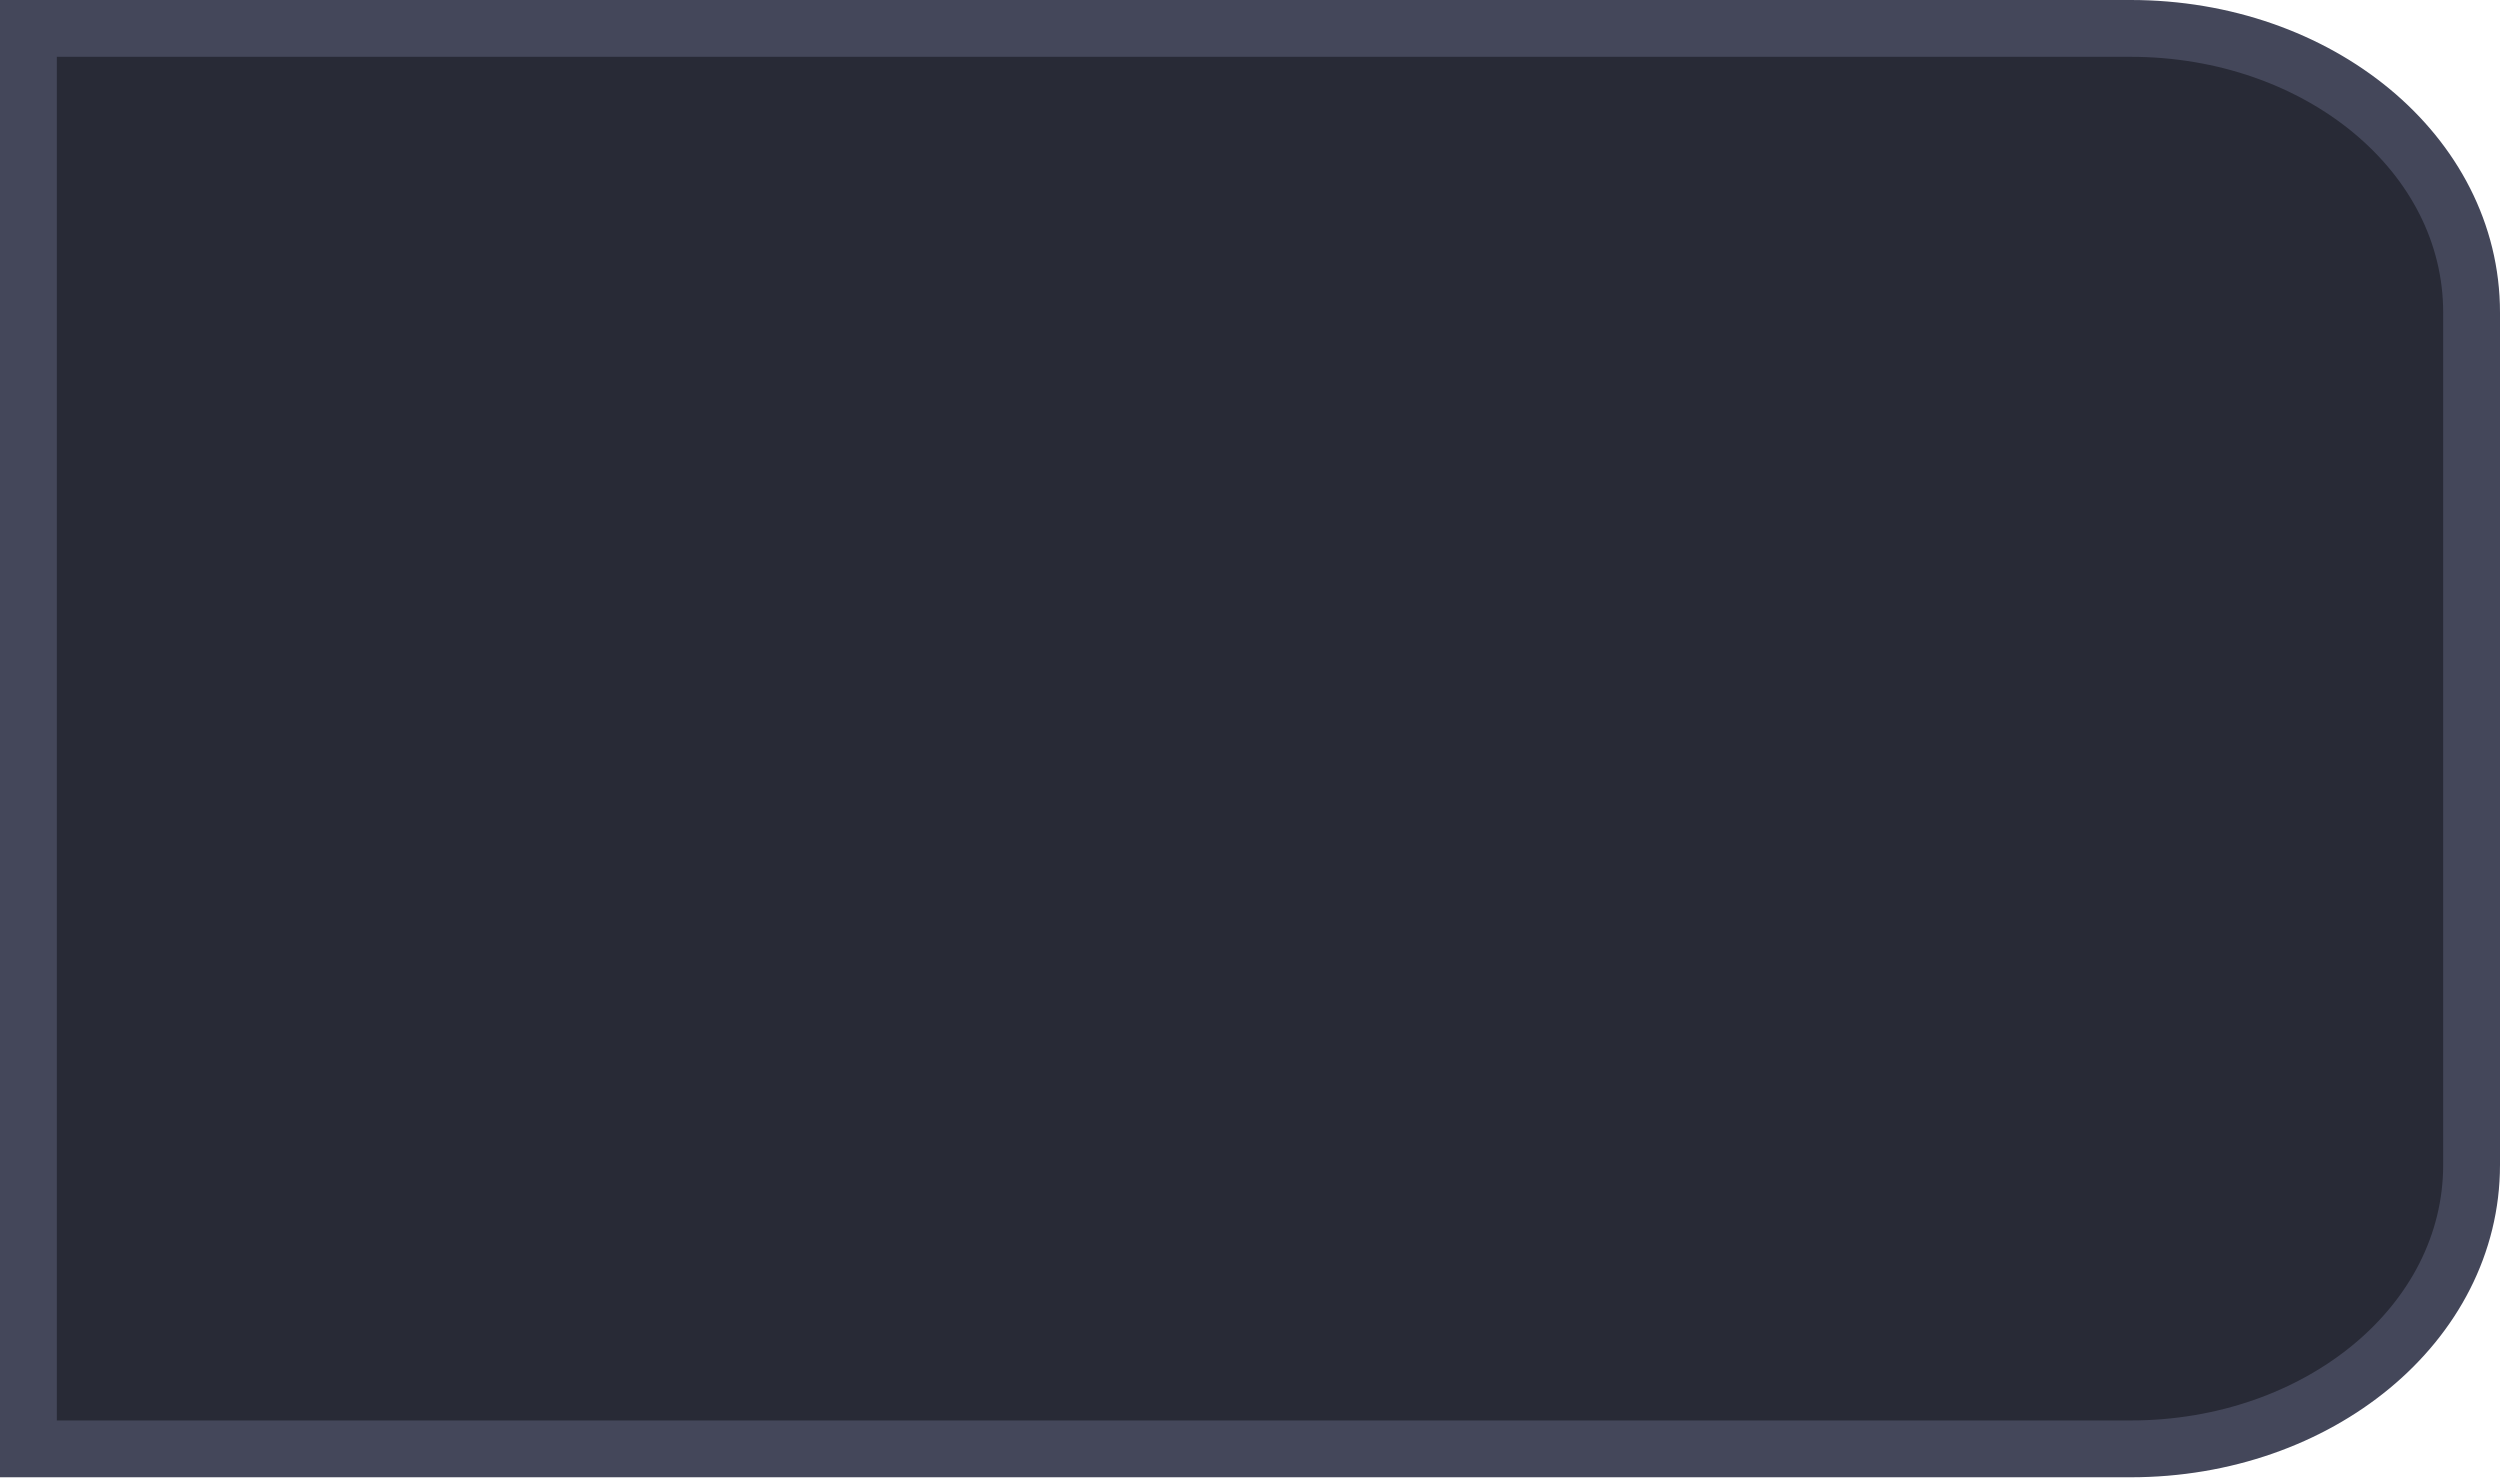
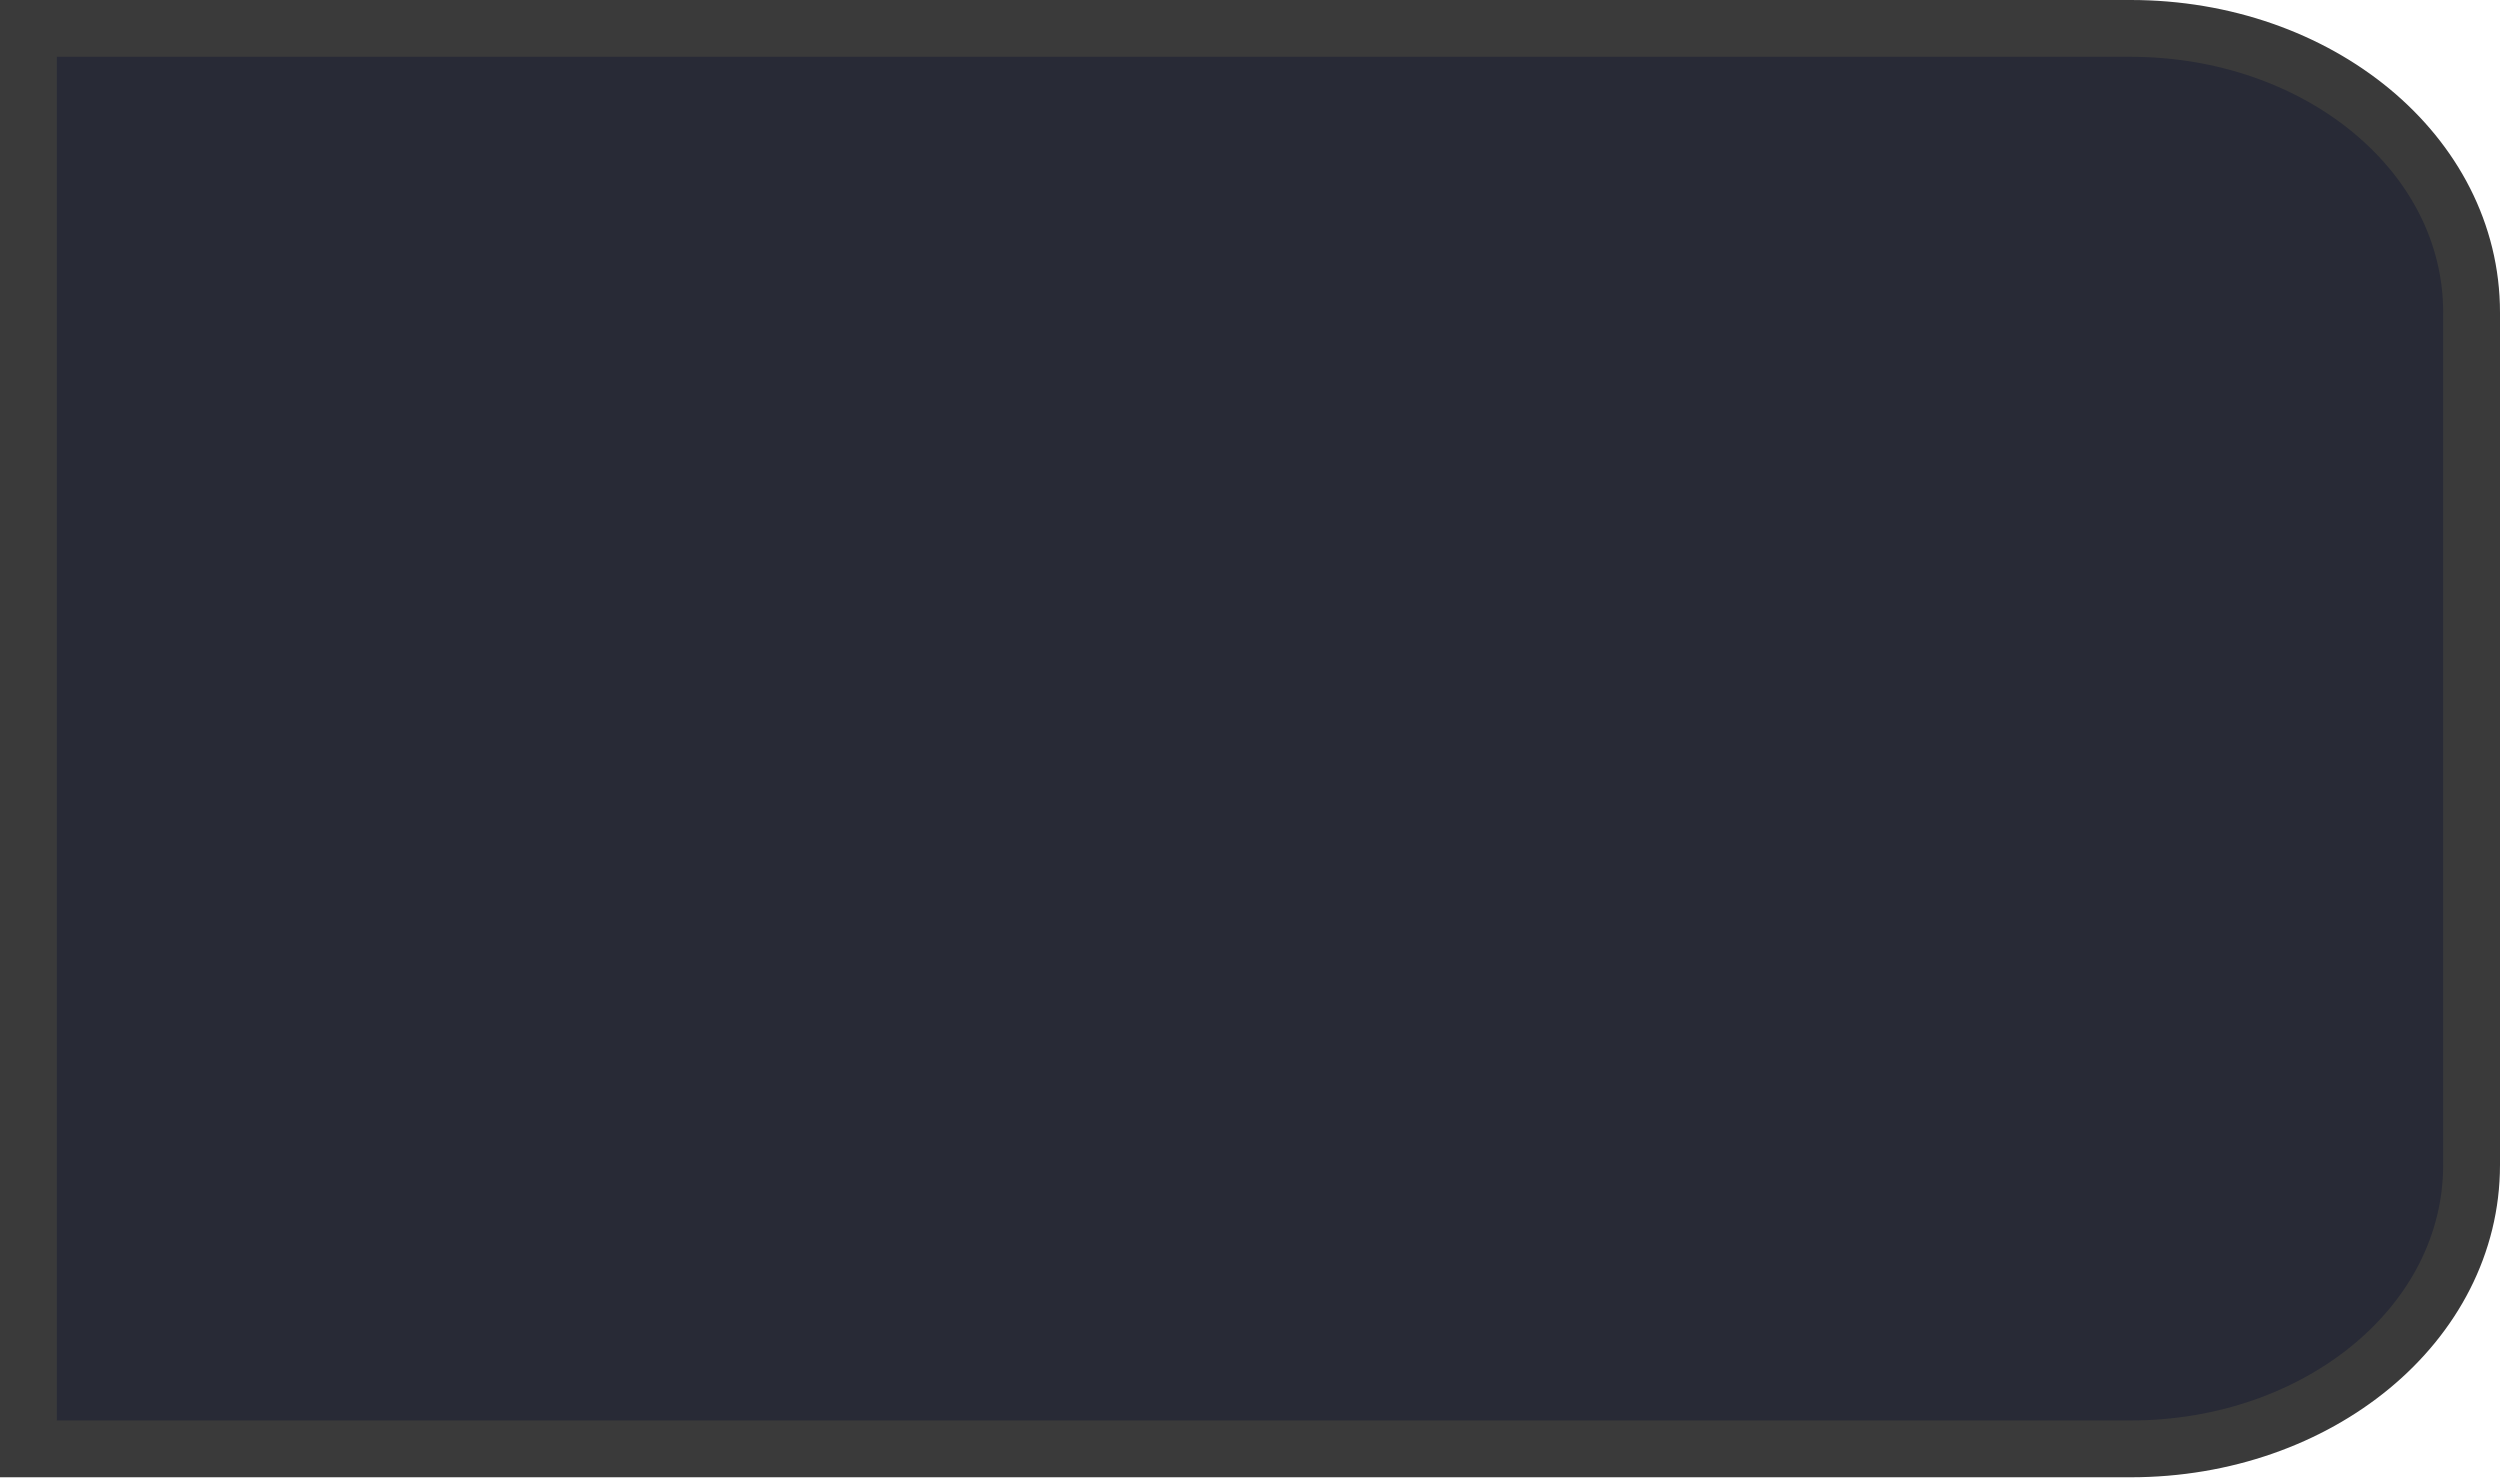
<svg xmlns="http://www.w3.org/2000/svg" version="1.1" viewBox="0 0 44 26">
-   <path d="m0.5 0.5h37c3.3 0 6 2.2 6 5v15c0 2.8-2.7 5-6 5h-37z" fill="#282A36" stroke="#44475A" stroke-linecap="round" />
+   <path d="m0.5 0.5h37c3.3 0 6 2.2 6 5v15c0 2.8-2.7 5-6 5h-37z" fill="#282A36" stroke="#3A3A3A" stroke-linecap="round" />
</svg>
